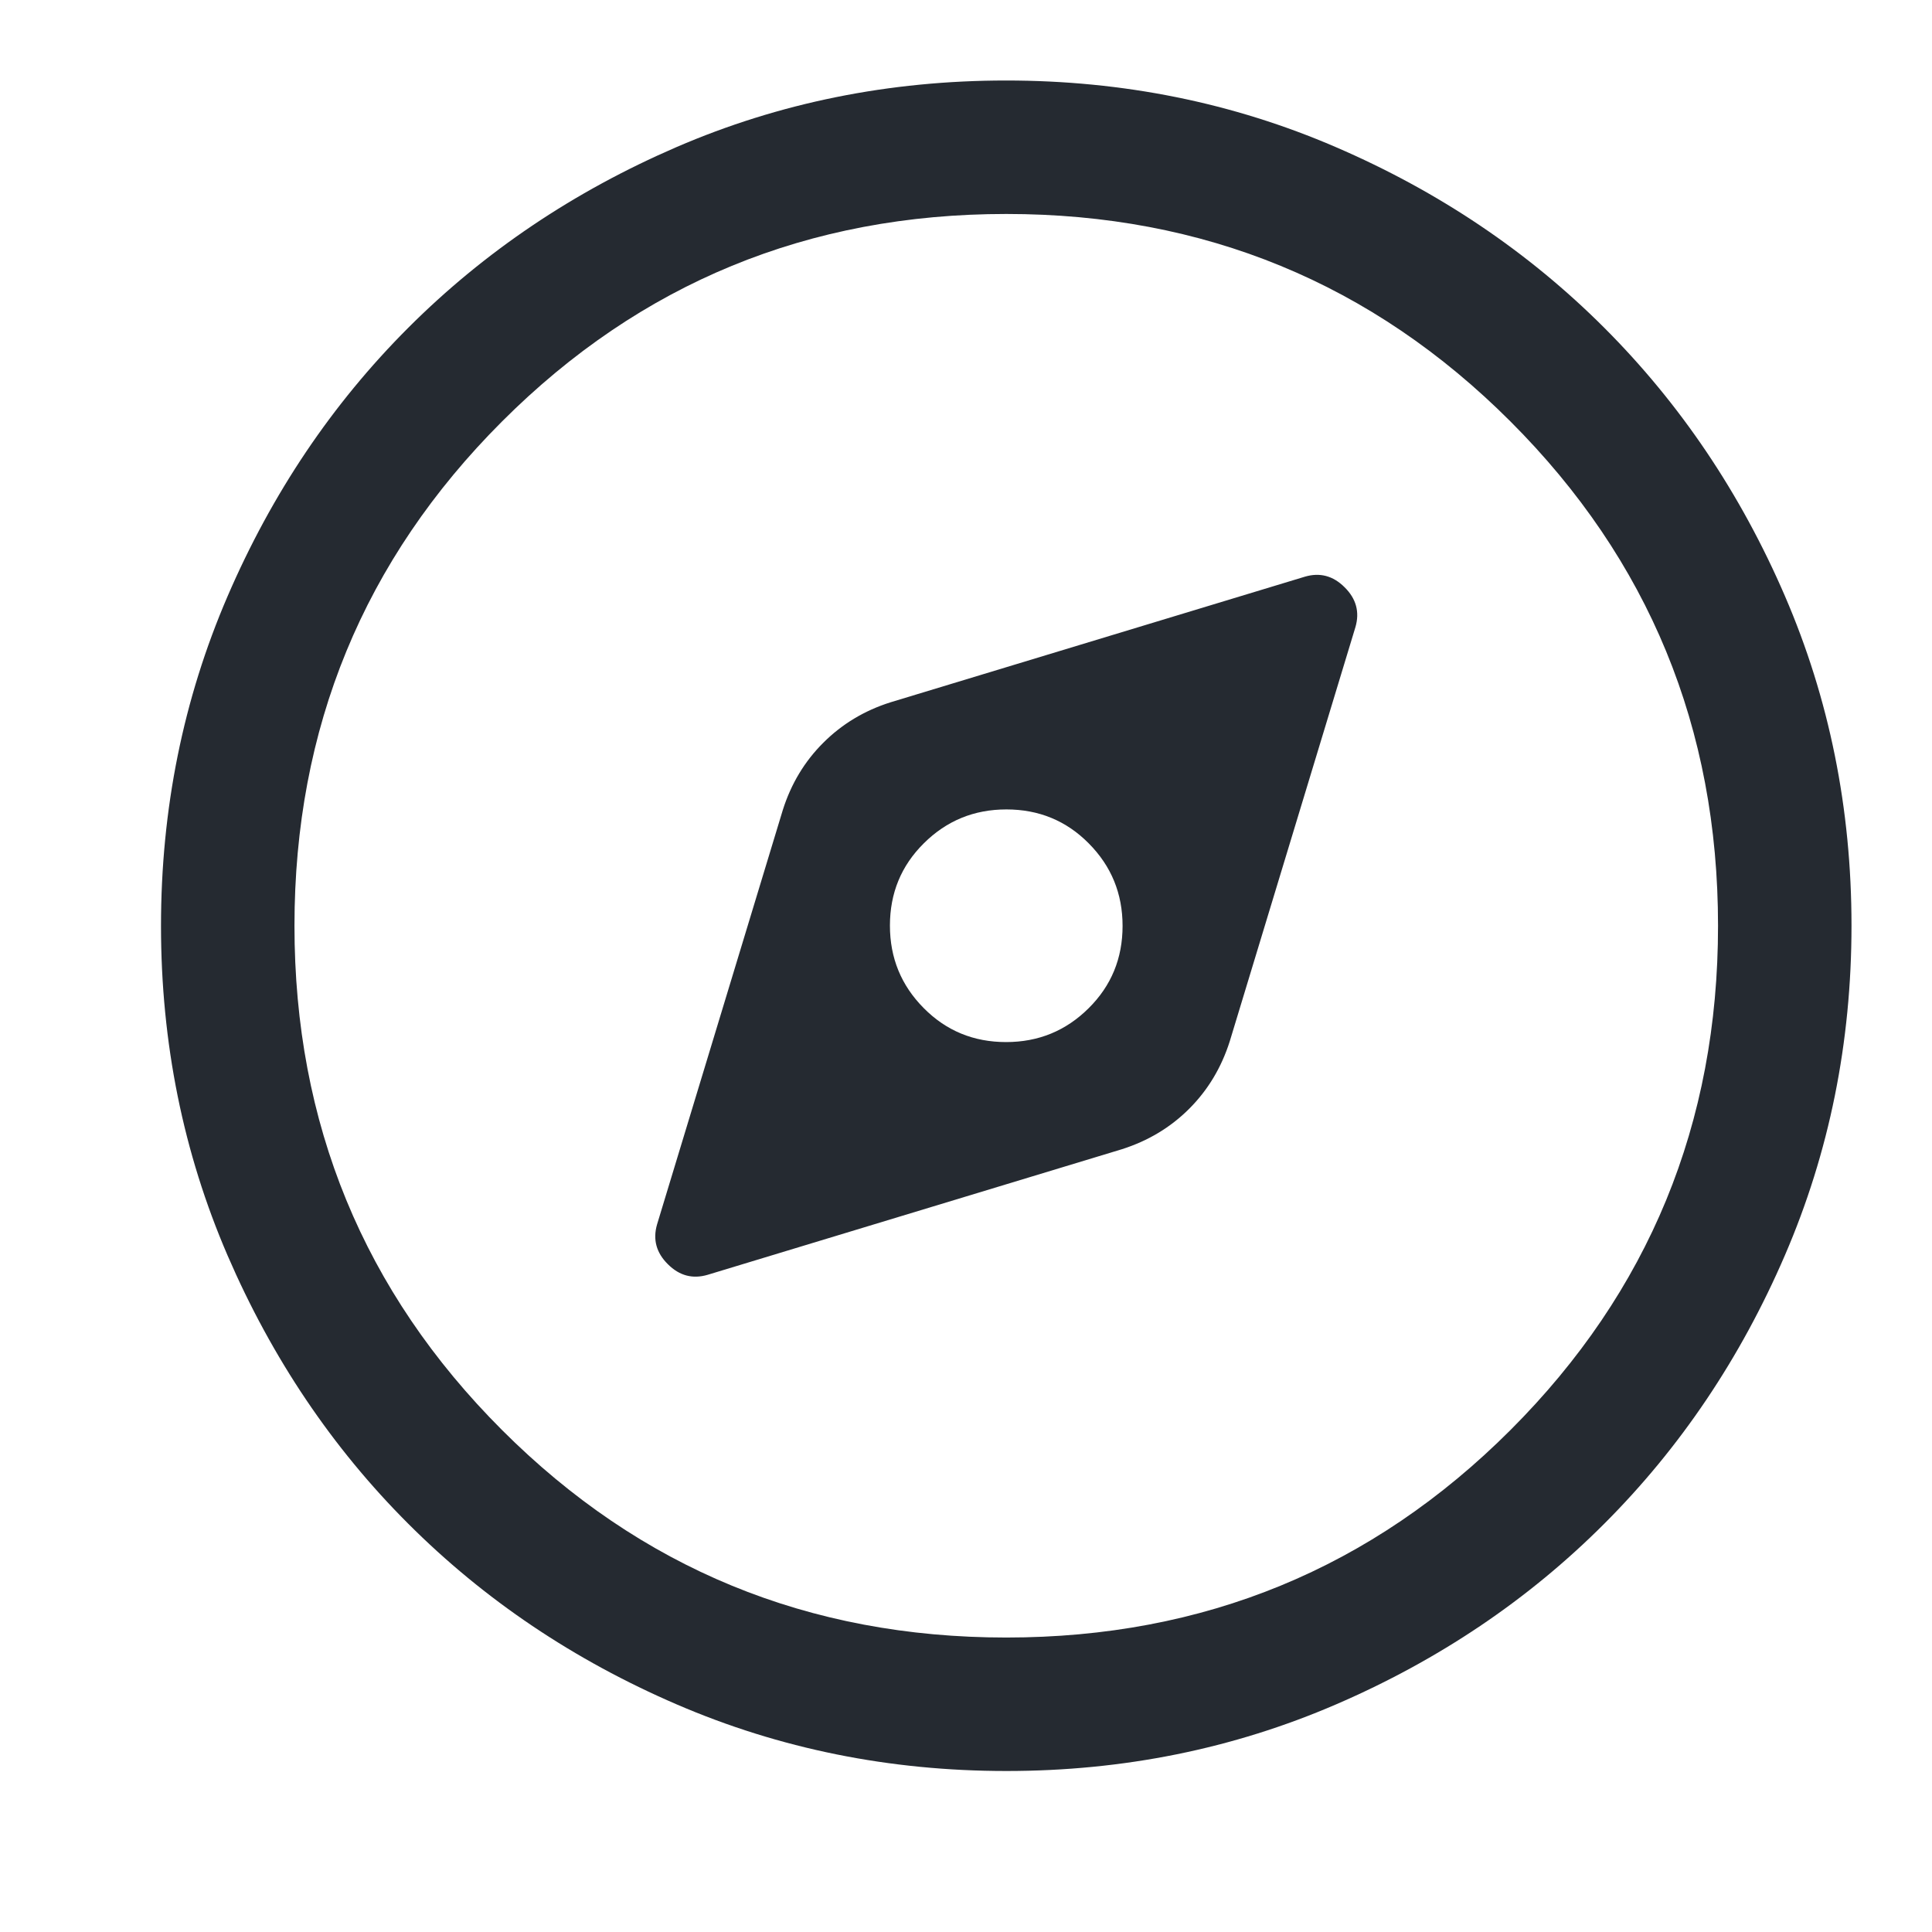
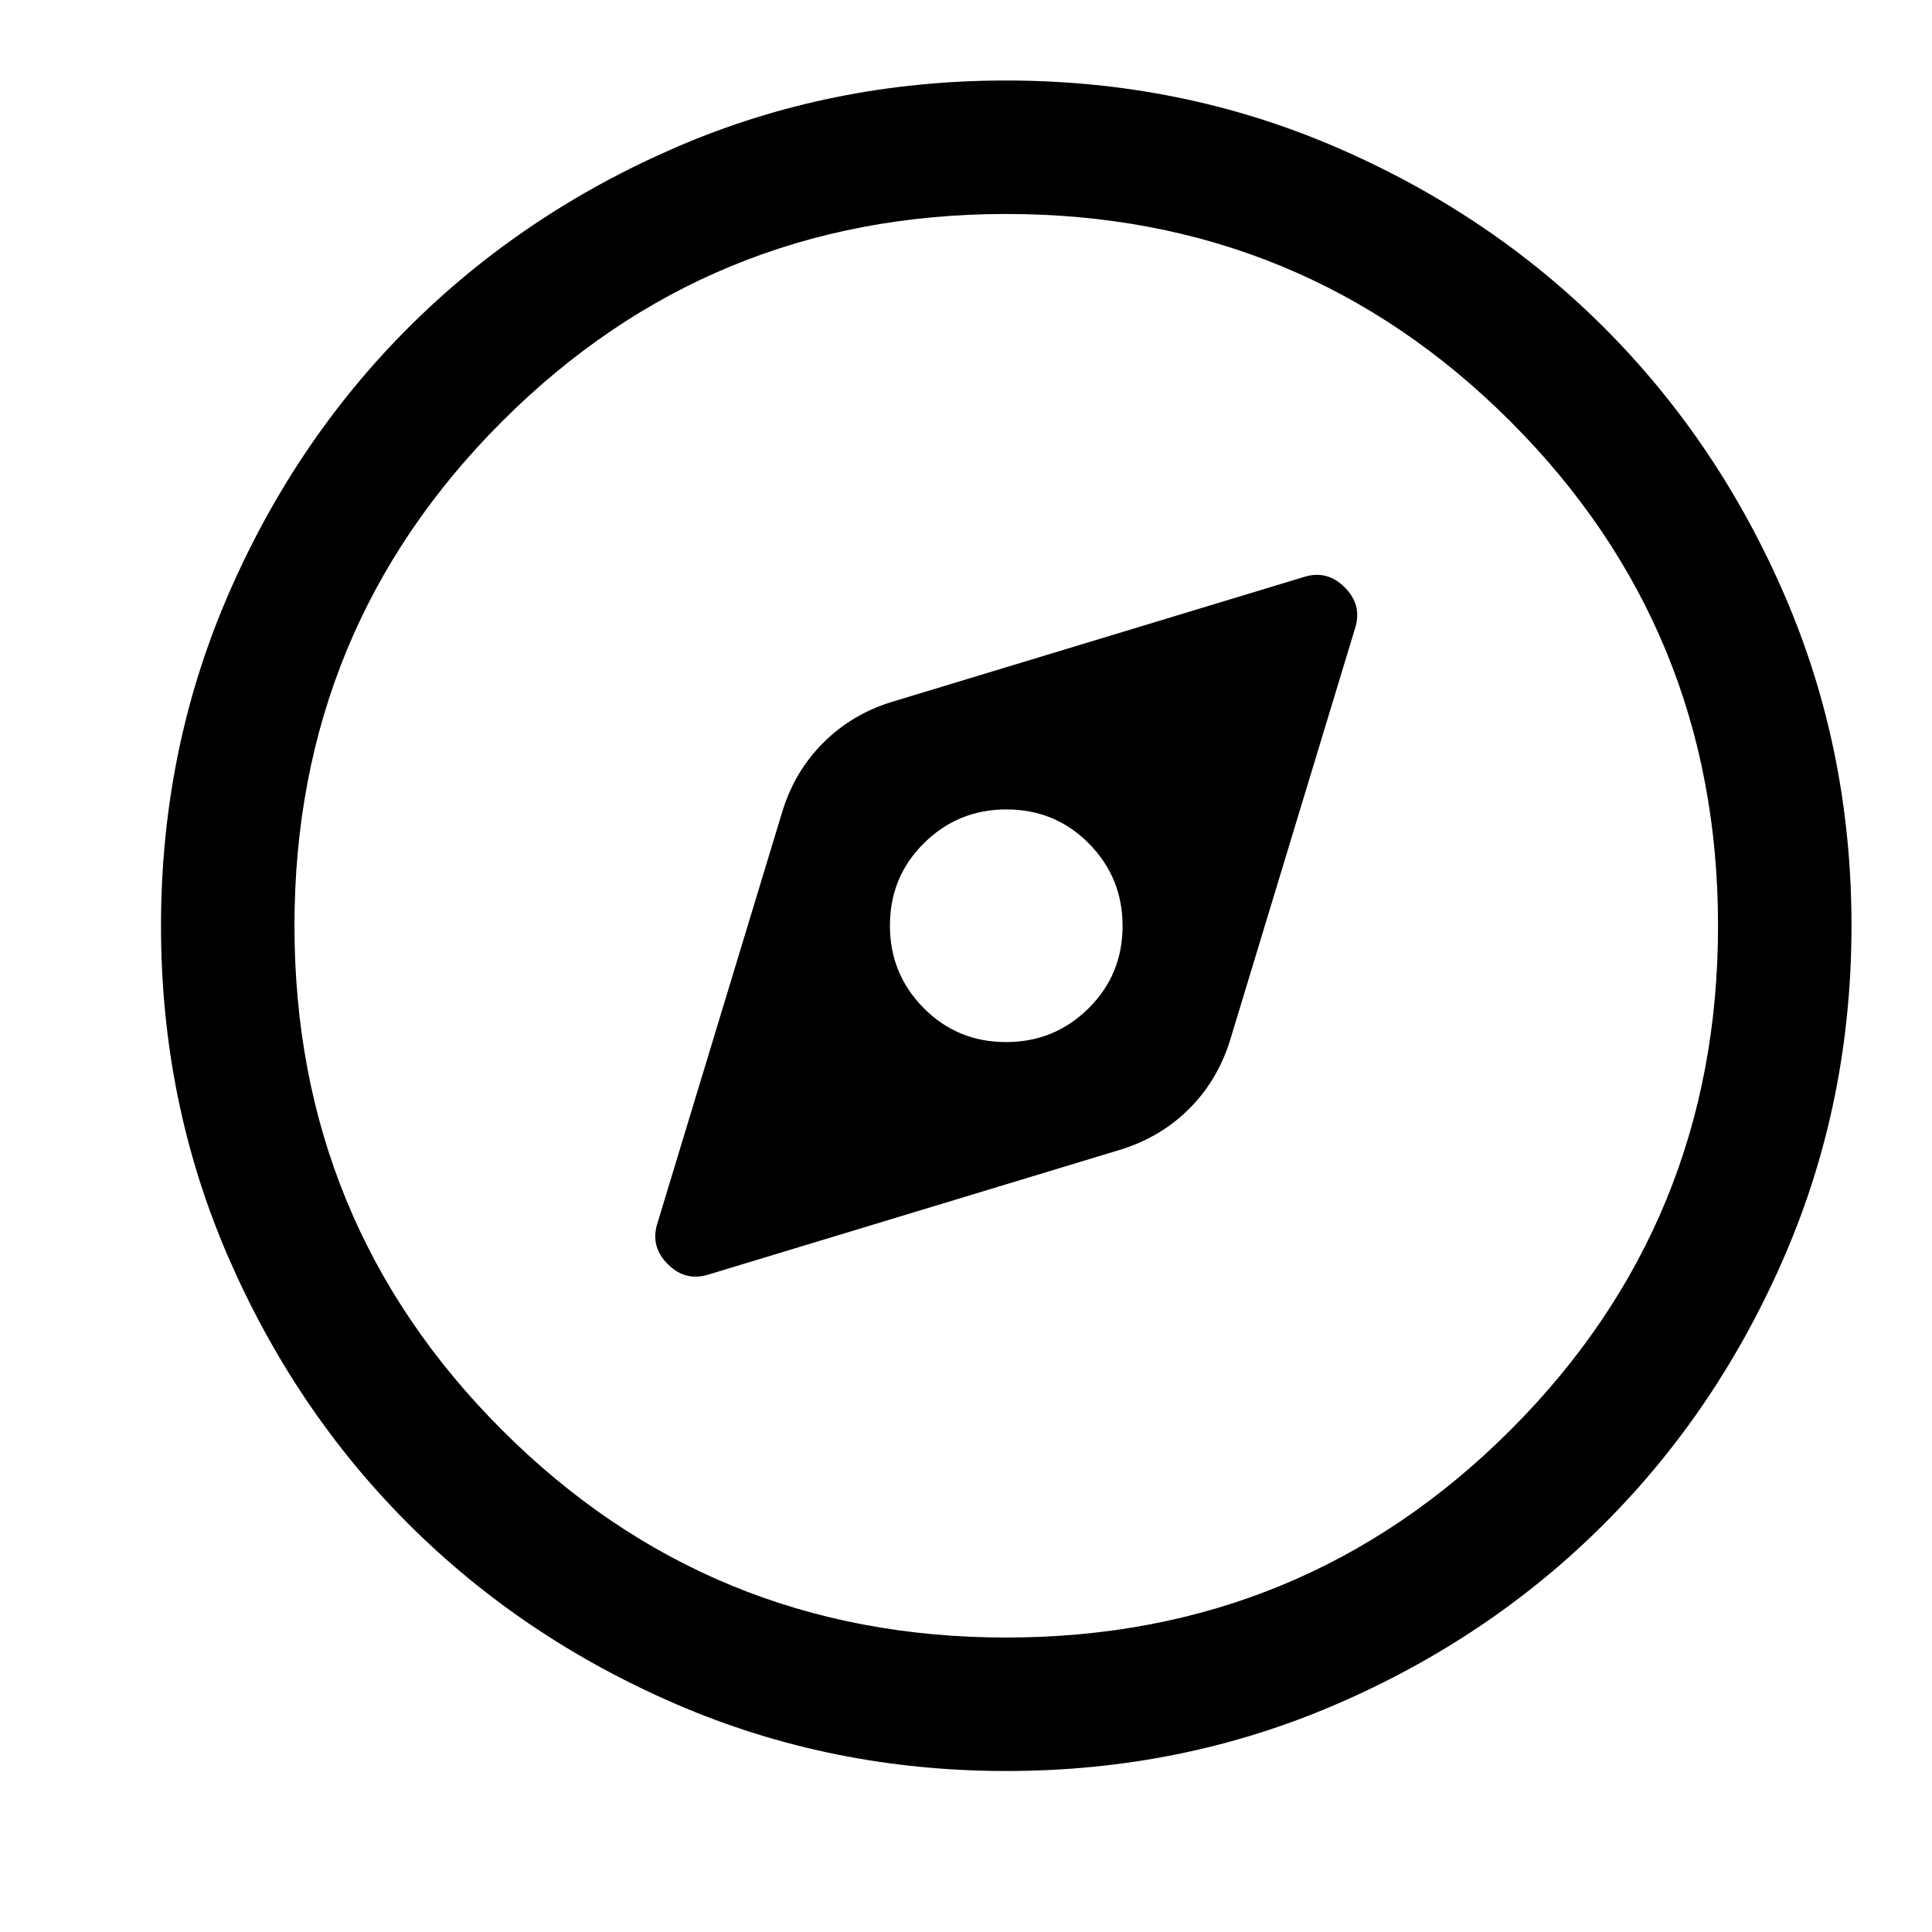
<svg xmlns="http://www.w3.org/2000/svg" width="24" height="24" viewBox="0 0 24 24" fill="none">
-   <path d="M8.791 15.836L13.937 14.276C14.263 14.172 14.541 14.005 14.773 13.773C15.005 13.541 15.172 13.263 15.276 12.937L16.838 7.789C16.892 7.602 16.847 7.437 16.703 7.295C16.56 7.152 16.395 7.109 16.209 7.164L11.063 8.724C10.737 8.827 10.459 8.995 10.227 9.227C9.995 9.458 9.827 9.737 9.724 10.063L8.162 15.211C8.108 15.398 8.153 15.563 8.297 15.705C8.44 15.848 8.605 15.891 8.791 15.836ZM12.498 12.945C12.095 12.945 11.754 12.805 11.475 12.523C11.195 12.241 11.055 11.9 11.055 11.498C11.055 11.095 11.195 10.754 11.477 10.475C11.759 10.195 12.1 10.055 12.502 10.055C12.905 10.055 13.246 10.195 13.525 10.477C13.805 10.759 13.945 11.1 13.945 11.502C13.945 11.905 13.805 12.246 13.523 12.525C13.241 12.805 12.9 12.945 12.498 12.945ZM12.502 22C11.05 22 9.685 21.724 8.407 21.173C7.129 20.622 6.017 19.874 5.072 18.929C4.127 17.985 3.379 16.873 2.827 15.596C2.276 14.319 2 12.954 2 11.502C2 10.05 2.276 8.685 2.827 7.407C3.378 6.129 4.126 5.017 5.071 4.072C6.016 3.127 7.127 2.379 8.404 1.827C9.681 1.276 11.046 1 12.498 1C13.95 1 15.316 1.276 16.593 1.827C17.871 2.378 18.983 3.126 19.928 4.071C20.873 5.016 21.622 6.127 22.173 7.404C22.724 8.681 23 10.046 23 11.498C23 12.95 22.724 14.316 22.173 15.593C21.622 16.871 20.874 17.983 19.929 18.928C18.985 19.873 17.873 20.622 16.596 21.173C15.319 21.724 13.954 22 12.502 22ZM12.5 20.342C14.957 20.342 17.045 19.483 18.764 17.764C20.483 16.045 21.342 13.957 21.342 11.5C21.342 9.043 20.483 6.955 18.764 5.236C17.045 3.517 14.957 2.658 12.5 2.658C10.043 2.658 7.955 3.517 6.236 5.236C4.517 6.955 3.658 9.043 3.658 11.5C3.658 13.957 4.517 16.045 6.236 17.764C7.955 19.483 10.043 20.342 12.5 20.342Z" fill="#252A31" />
+   <path d="M8.791 15.836L13.937 14.276C14.263 14.172 14.541 14.005 14.773 13.773C15.005 13.541 15.172 13.263 15.276 12.937L16.838 7.789C16.892 7.602 16.847 7.437 16.703 7.295C16.56 7.152 16.395 7.109 16.209 7.164L11.063 8.724C10.737 8.827 10.459 8.995 10.227 9.227C9.995 9.458 9.827 9.737 9.724 10.063L8.162 15.211C8.108 15.398 8.153 15.563 8.297 15.705C8.44 15.848 8.605 15.891 8.791 15.836ZM12.498 12.945C12.095 12.945 11.754 12.805 11.475 12.523C11.195 12.241 11.055 11.9 11.055 11.498C11.055 11.095 11.195 10.754 11.477 10.475C11.759 10.195 12.1 10.055 12.502 10.055C12.905 10.055 13.246 10.195 13.525 10.477C13.805 10.759 13.945 11.1 13.945 11.502C13.945 11.905 13.805 12.246 13.523 12.525C13.241 12.805 12.9 12.945 12.498 12.945ZM12.502 22C11.05 22 9.685 21.724 8.407 21.173C7.129 20.622 6.017 19.874 5.072 18.929C4.127 17.985 3.379 16.873 2.827 15.596C2.276 14.319 2 12.954 2 11.502C2 10.05 2.276 8.685 2.827 7.407C3.378 6.129 4.126 5.017 5.071 4.072C6.016 3.127 7.127 2.379 8.404 1.827C9.681 1.276 11.046 1 12.498 1C13.95 1 15.316 1.276 16.593 1.827C17.871 2.378 18.983 3.126 19.928 4.071C20.873 5.016 21.622 6.127 22.173 7.404C22.724 8.681 23 10.046 23 11.498C23 12.95 22.724 14.316 22.173 15.593C21.622 16.871 20.874 17.983 19.929 18.928C18.985 19.873 17.873 20.622 16.596 21.173C15.319 21.724 13.954 22 12.502 22ZM12.5 20.342C14.957 20.342 17.045 19.483 18.764 17.764C20.483 16.045 21.342 13.957 21.342 11.5C21.342 9.043 20.483 6.955 18.764 5.236C17.045 3.517 14.957 2.658 12.5 2.658C10.043 2.658 7.955 3.517 6.236 5.236C4.517 6.955 3.658 9.043 3.658 11.5C3.658 13.957 4.517 16.045 6.236 17.764C7.955 19.483 10.043 20.342 12.5 20.342Z" fill="currentColor" />
</svg>
